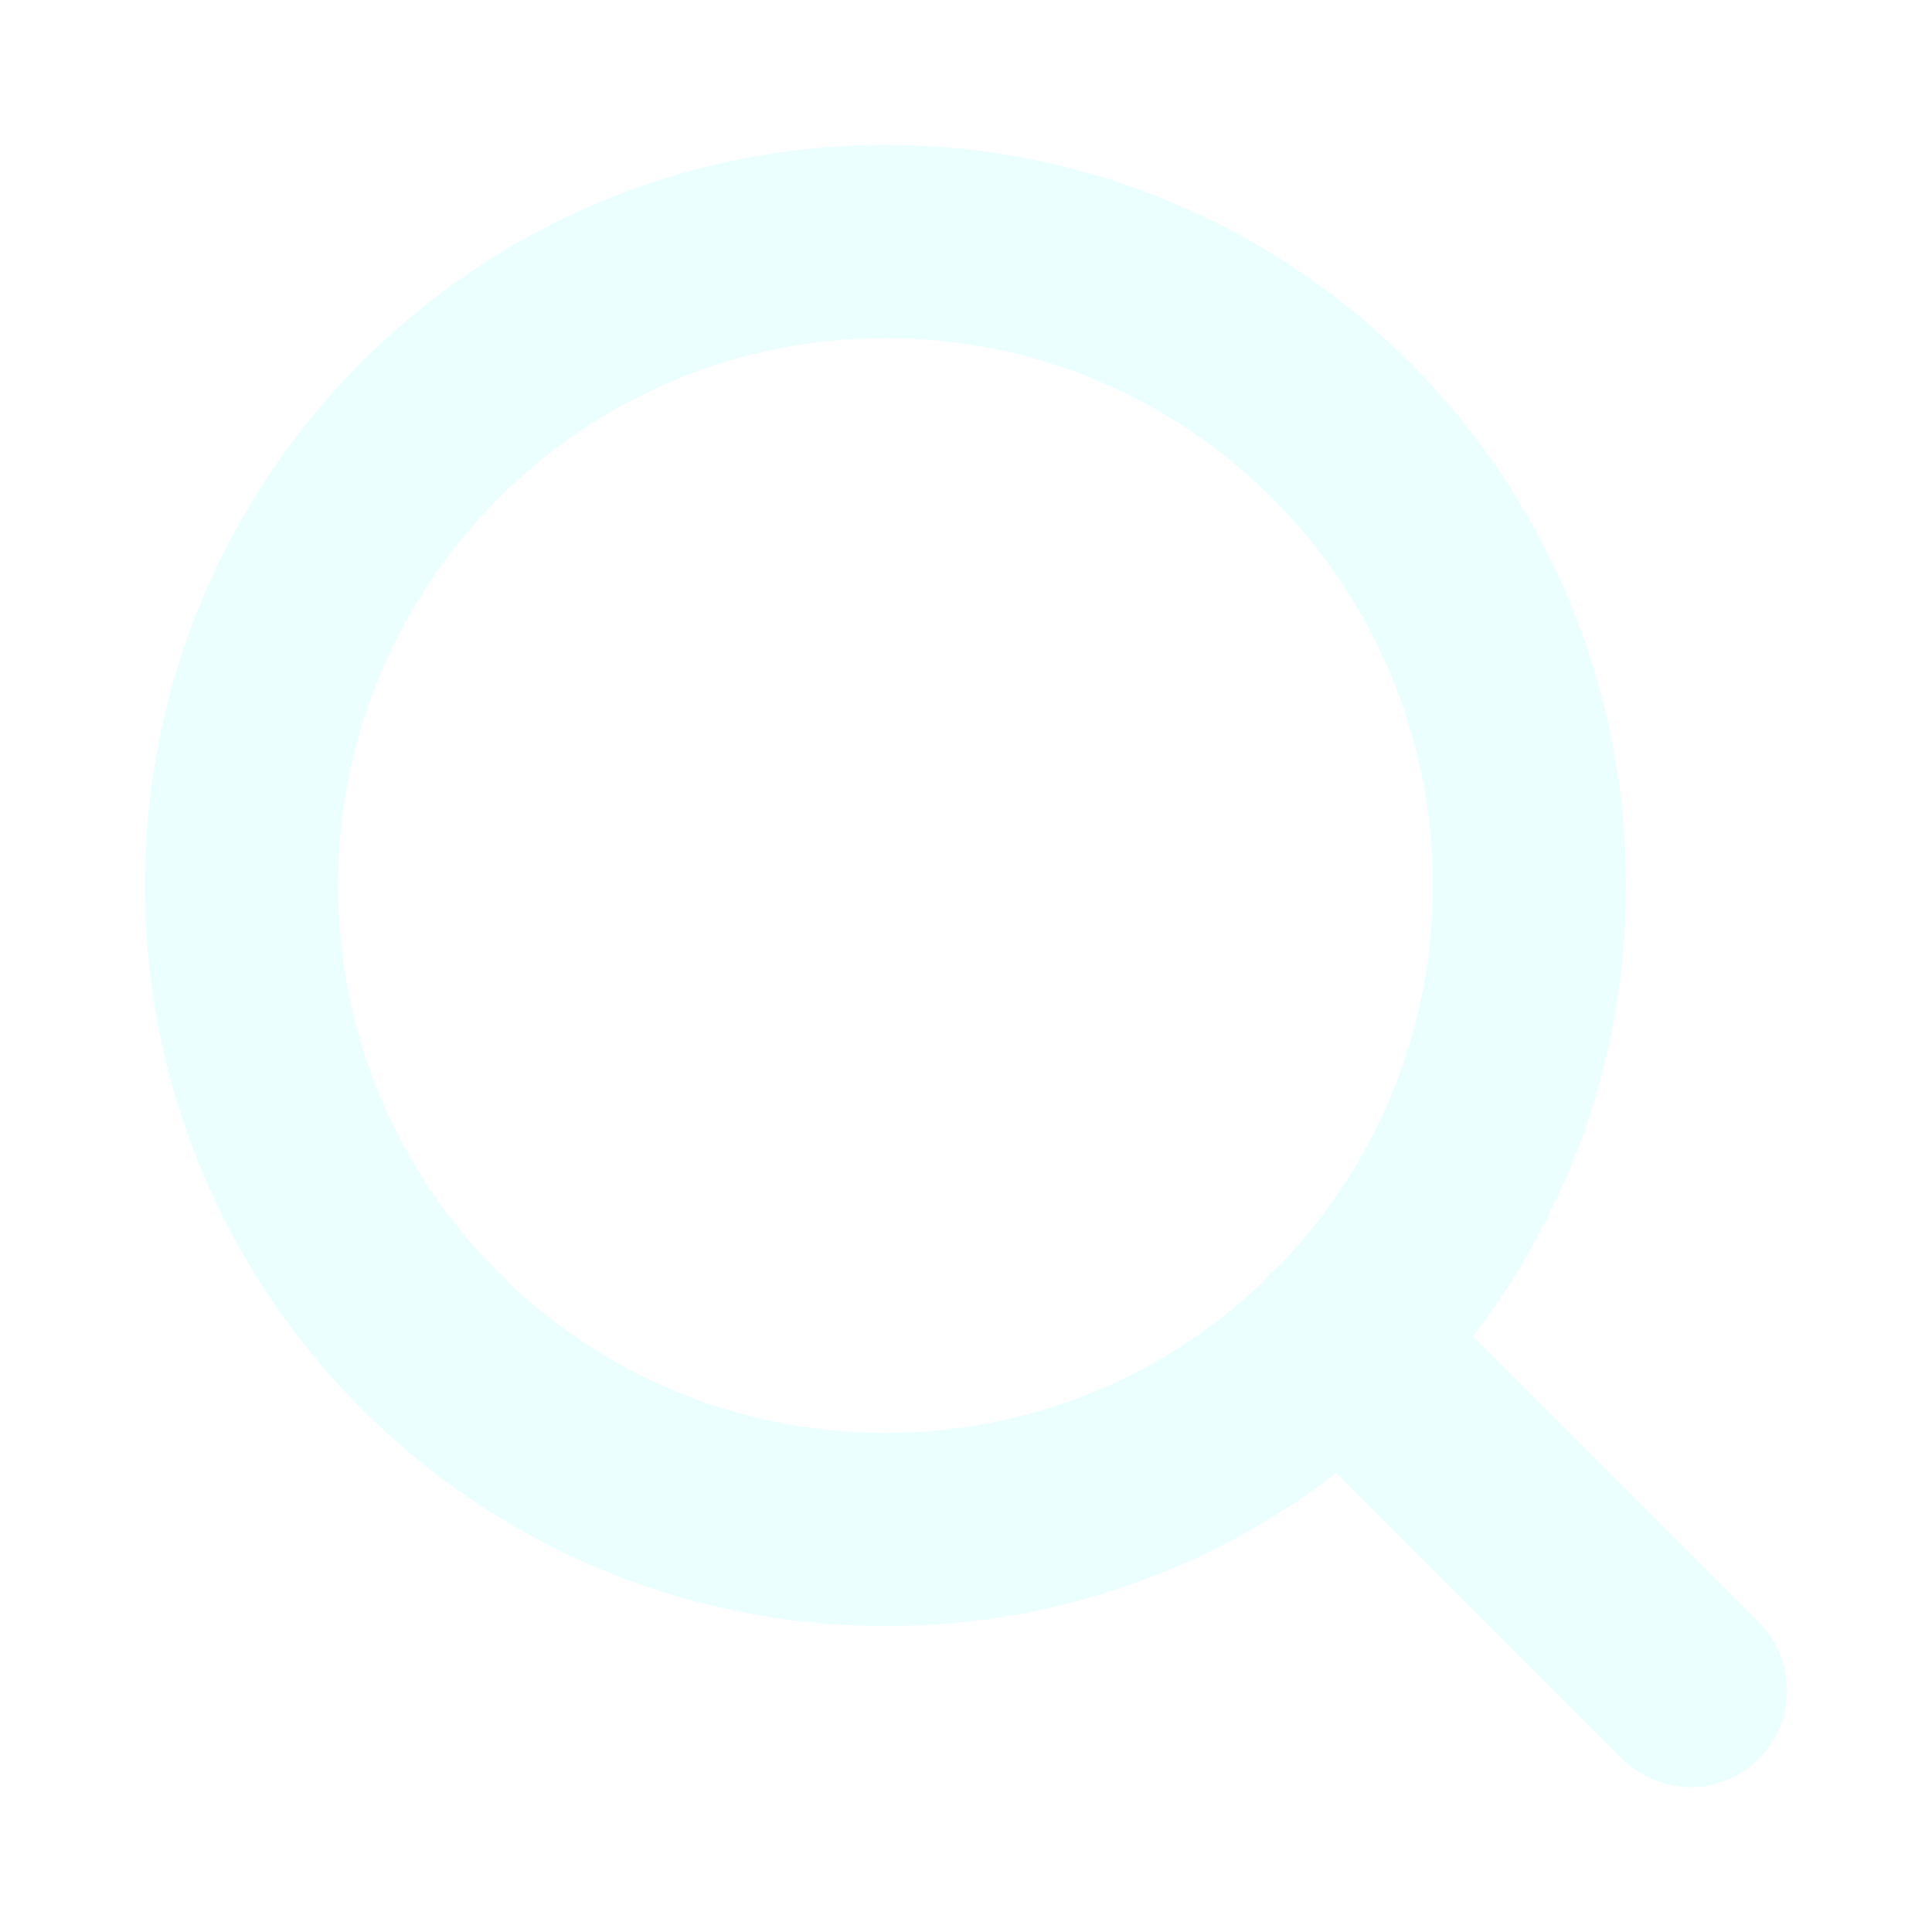
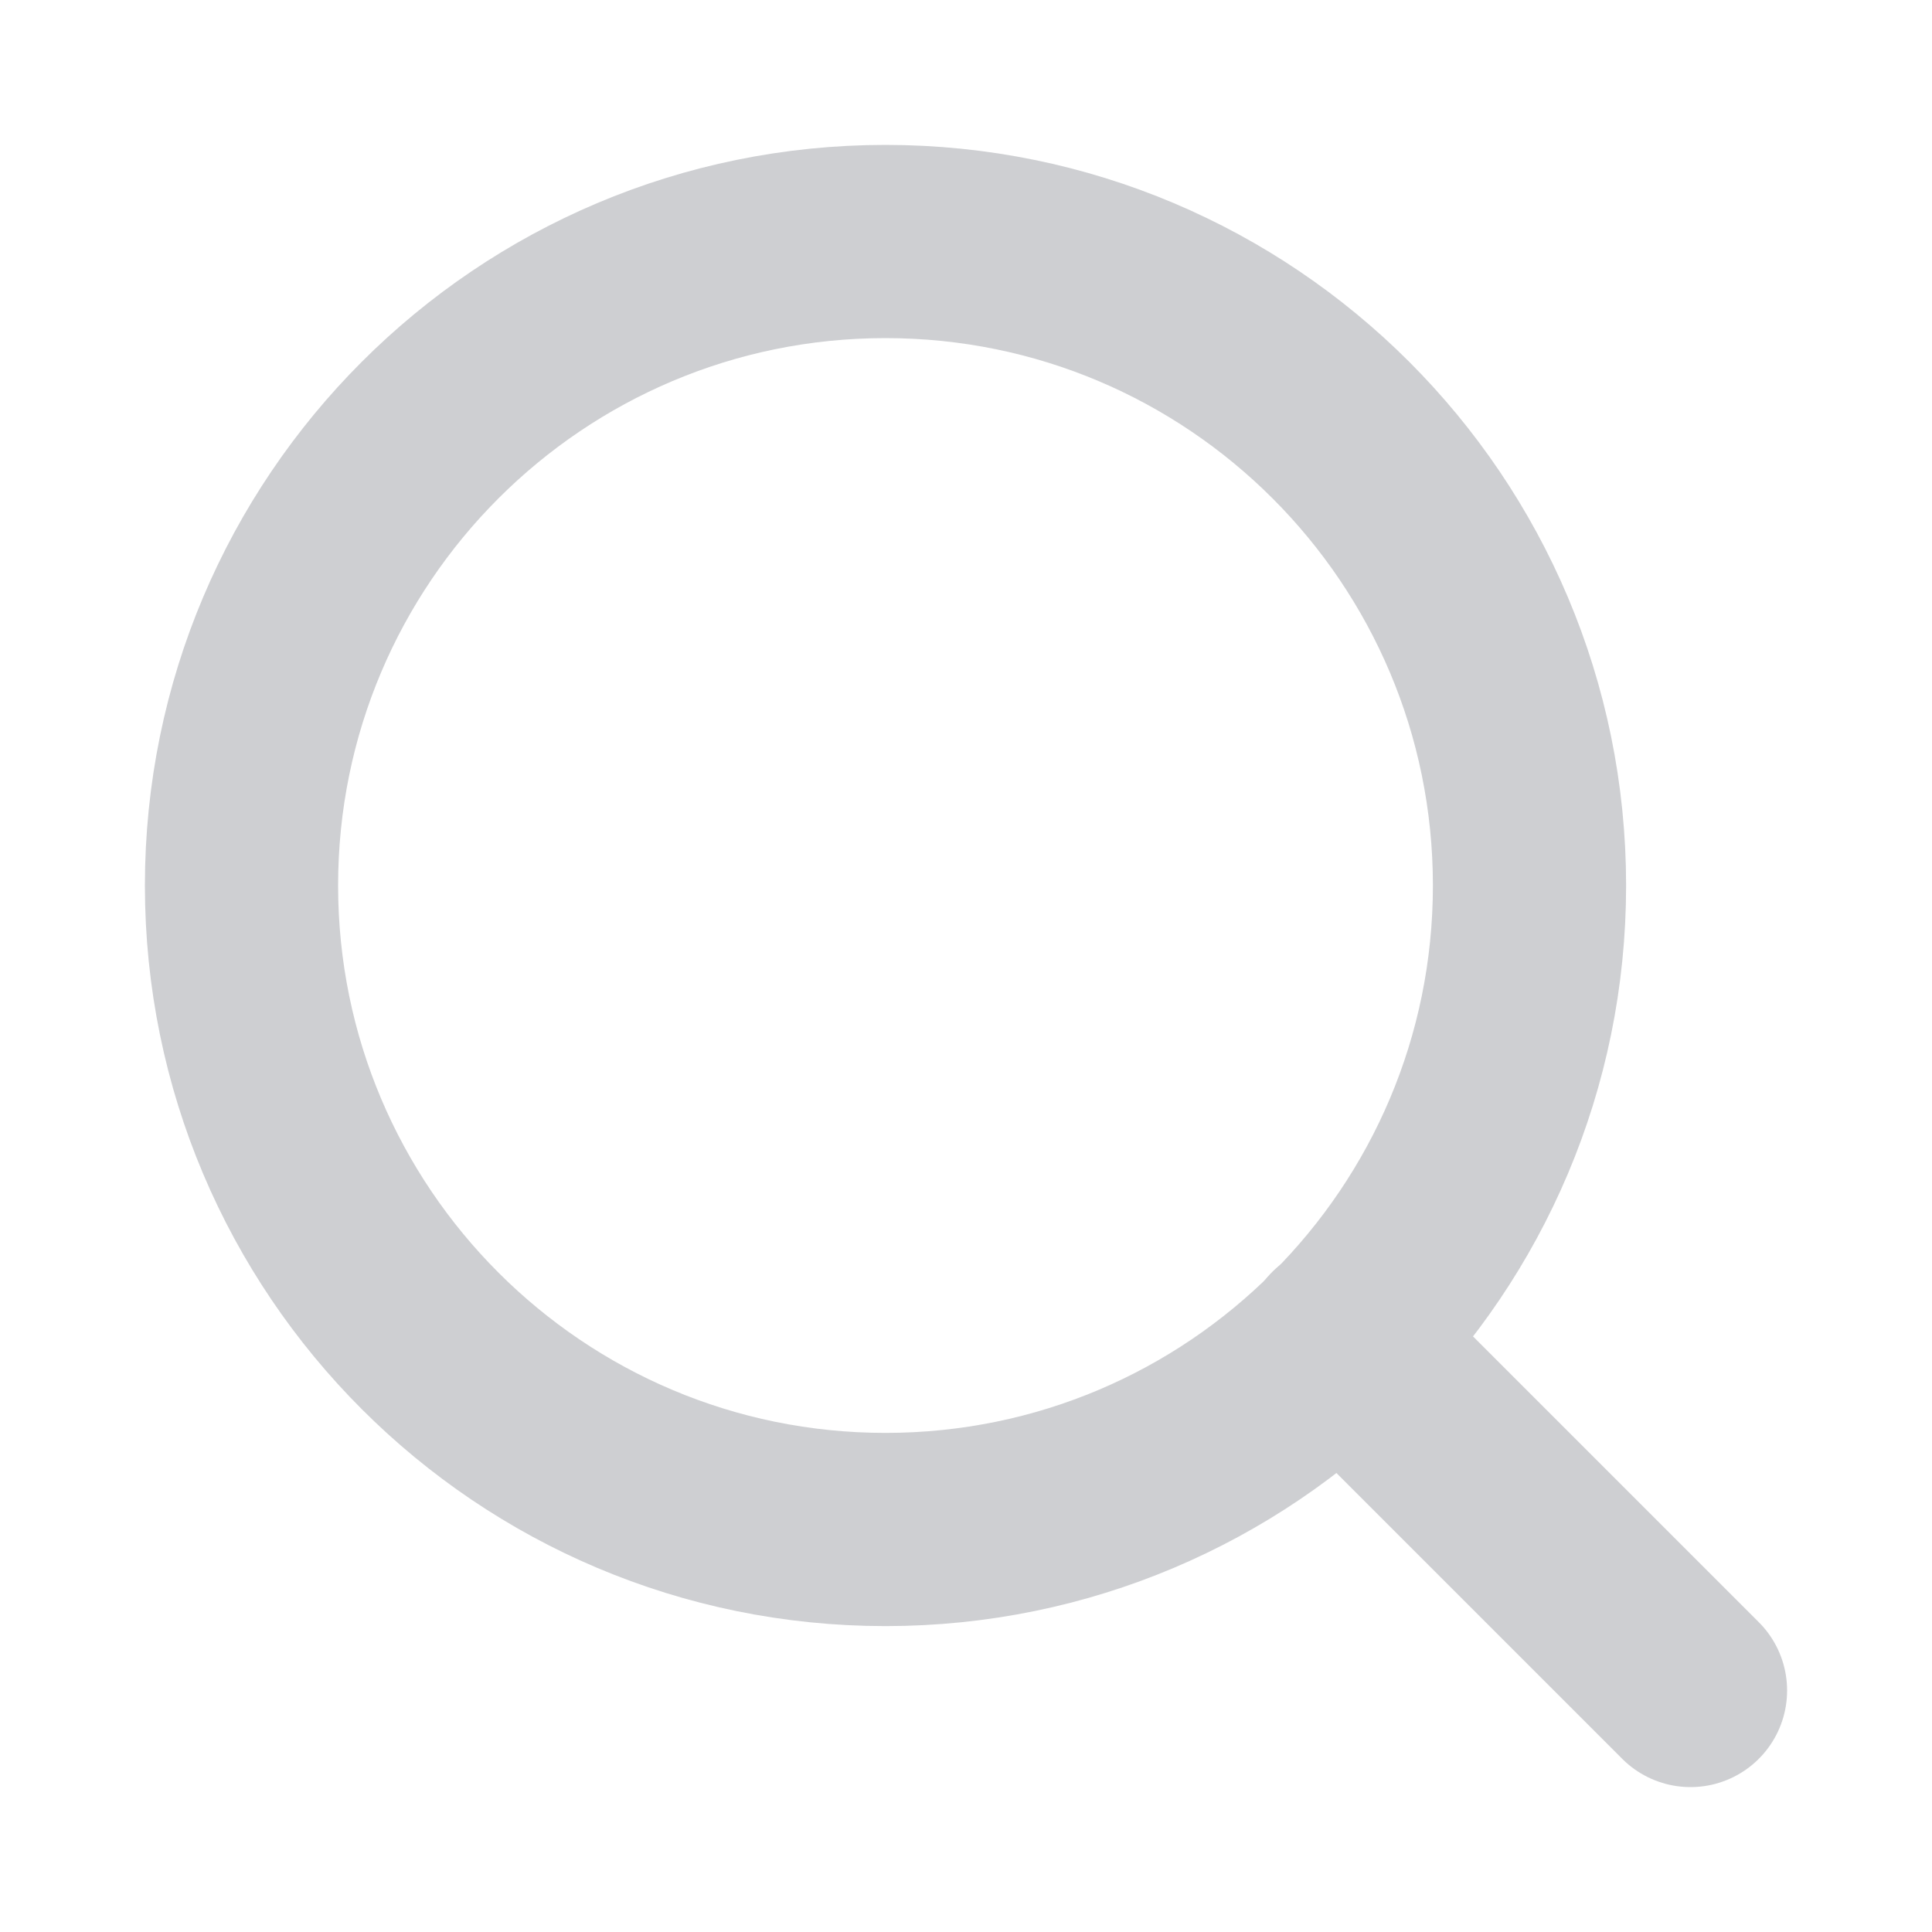
<svg xmlns="http://www.w3.org/2000/svg" width="18" height="18" viewBox="0 0 18 18" fill="none">
  <g opacity="0.2">
-     <path d="M8.25 14.25C11.564 14.25 14.25 11.564 14.25 8.25C14.25 4.936 11.564 2.25 8.25 2.25C4.936 2.25 2.25 4.936 2.25 8.25C2.25 11.564 4.936 14.25 8.25 14.25Z" stroke="#99FFFFFF" stroke-width="1.8" stroke-linecap="round" stroke-linejoin="round" />
-     <path d="M15.75 15.75L12.488 12.488" stroke="#99FFFFFF" stroke-width="1.8" stroke-linecap="round" stroke-linejoin="round" />
+     <path d="M8.25 14.25C11.564 14.25 14.25 11.564 14.25 8.25C14.25 4.936 11.564 2.25 8.25 2.25C4.936 2.25 2.25 4.936 2.25 8.25C2.25 11.564 4.936 14.25 8.25 14.25Z" stroke="#090F1E" stroke-width="1.8" stroke-linecap="round" stroke-linejoin="round" />
+     <path d="M15.75 15.75L12.488 12.488" stroke="#090F1E" stroke-width="1.8" stroke-linecap="round" stroke-linejoin="round" />
  </g>
</svg>
